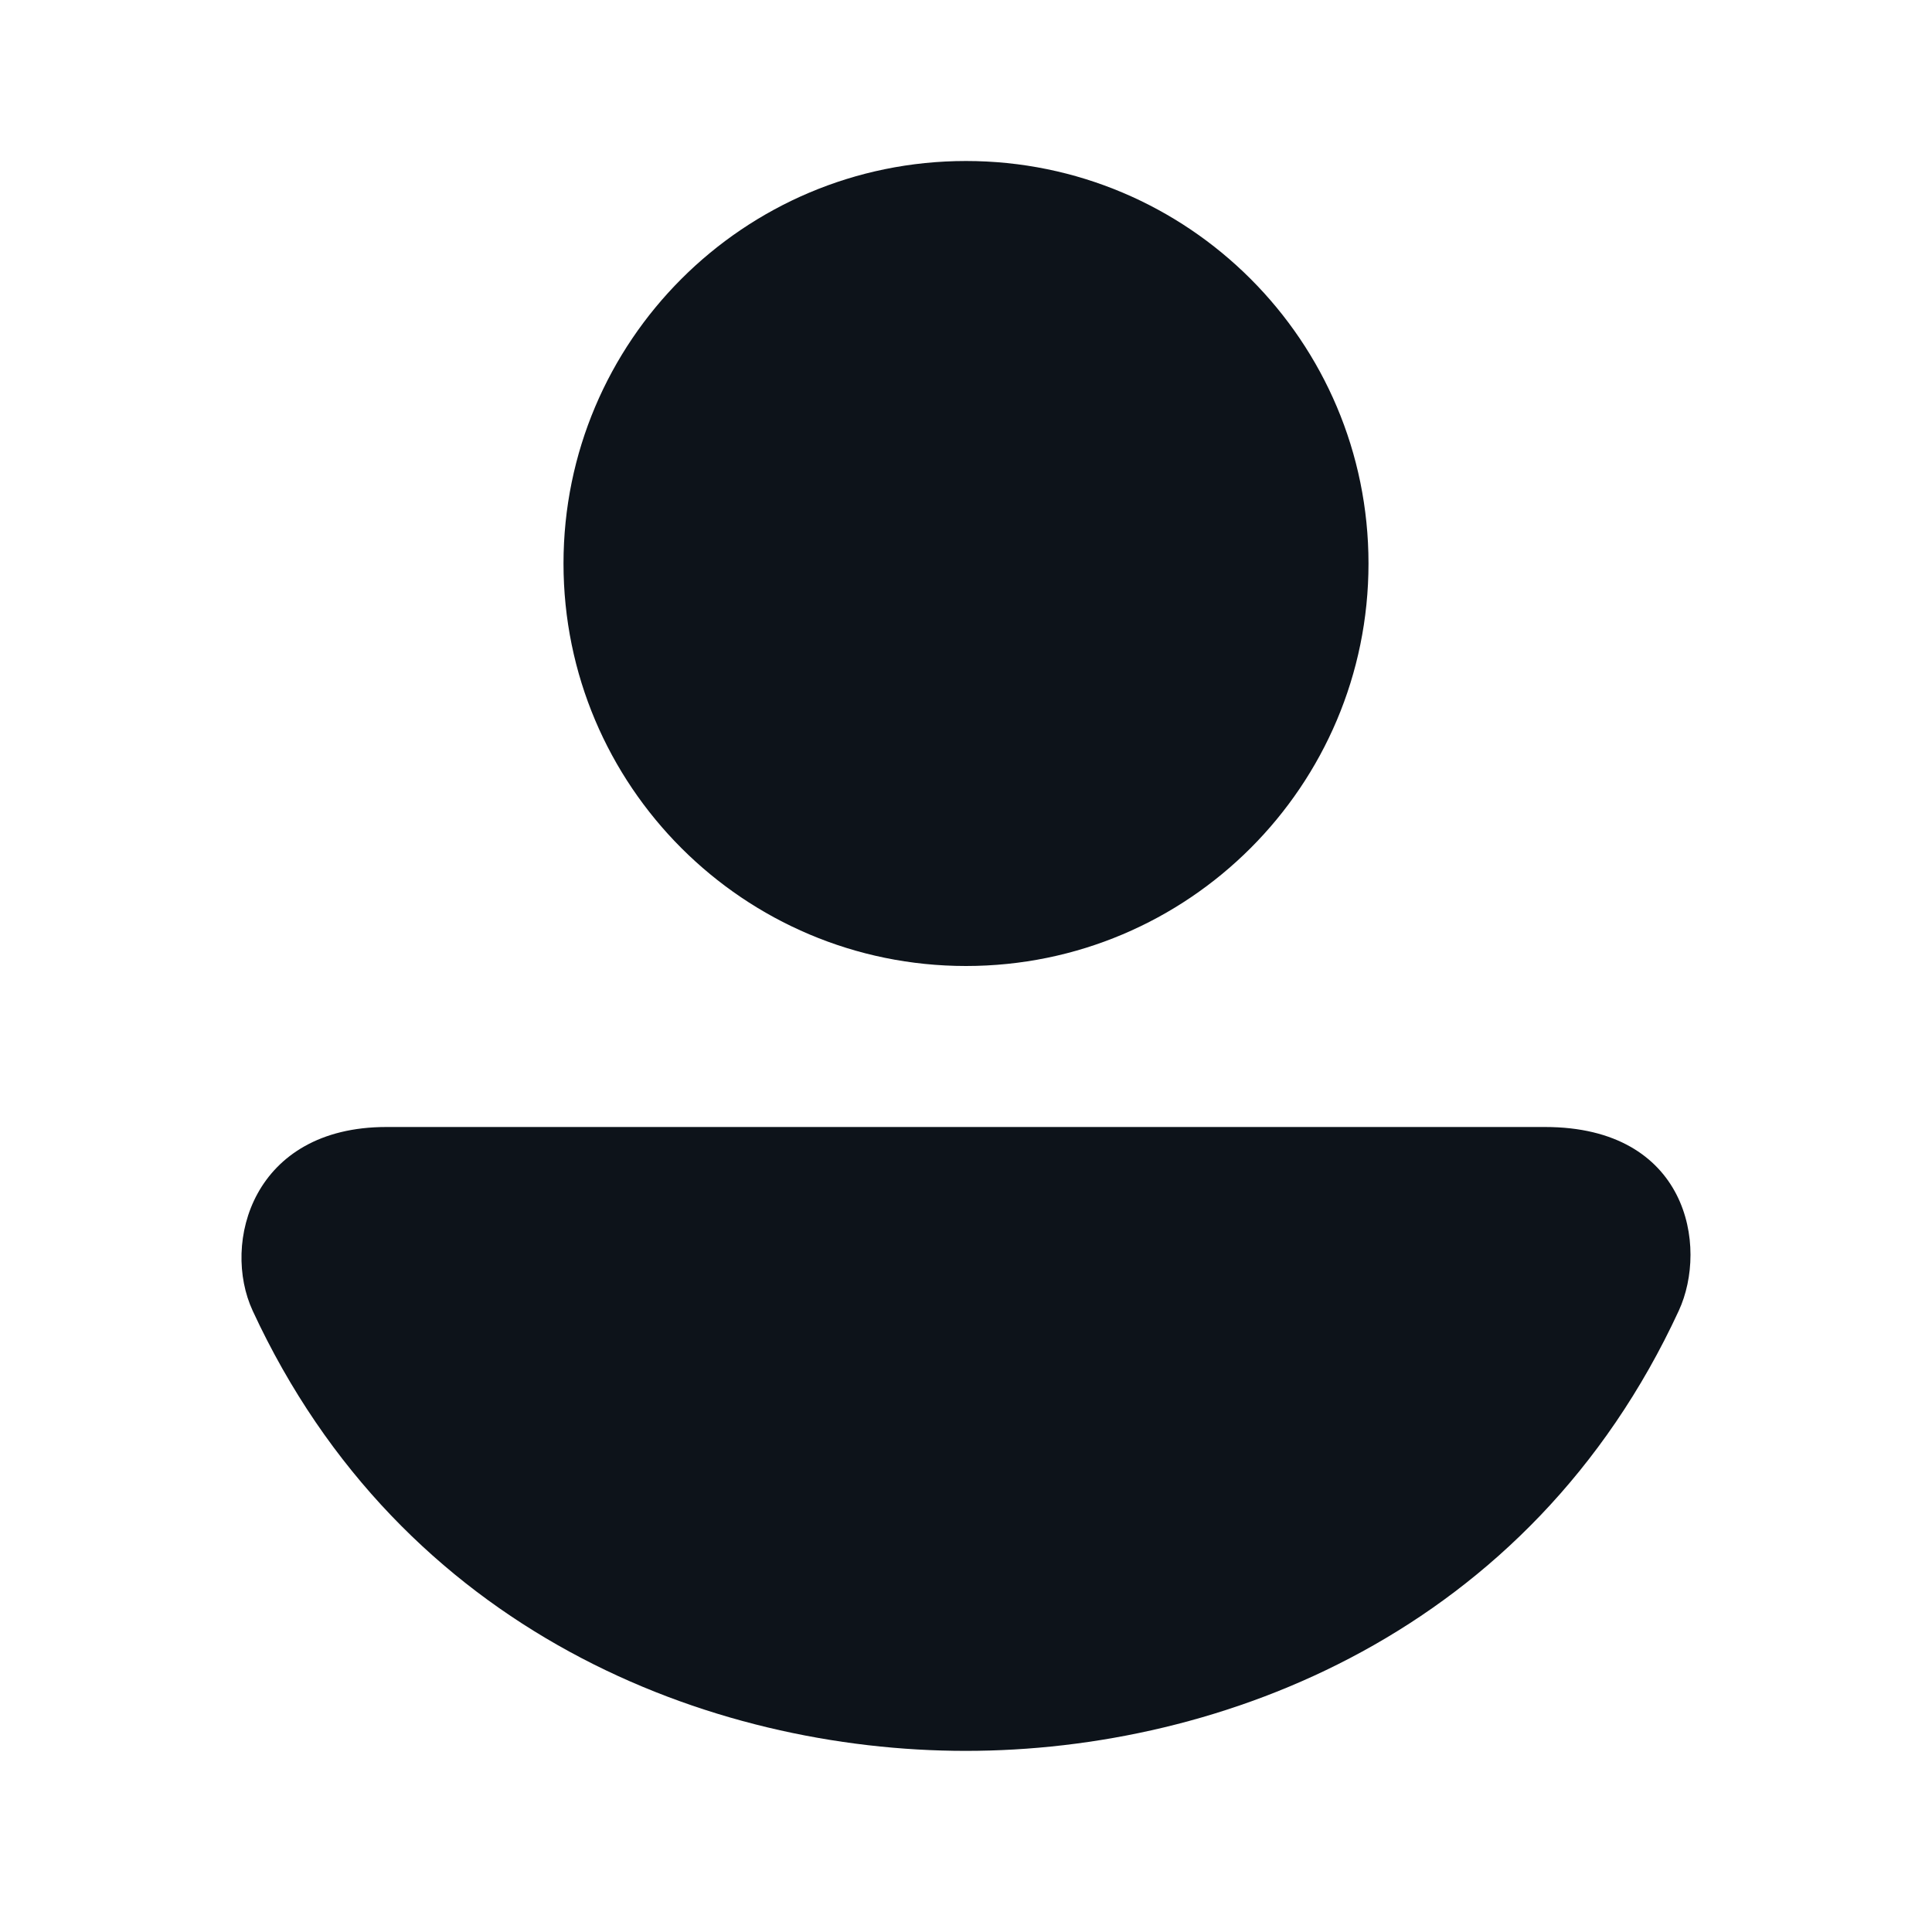
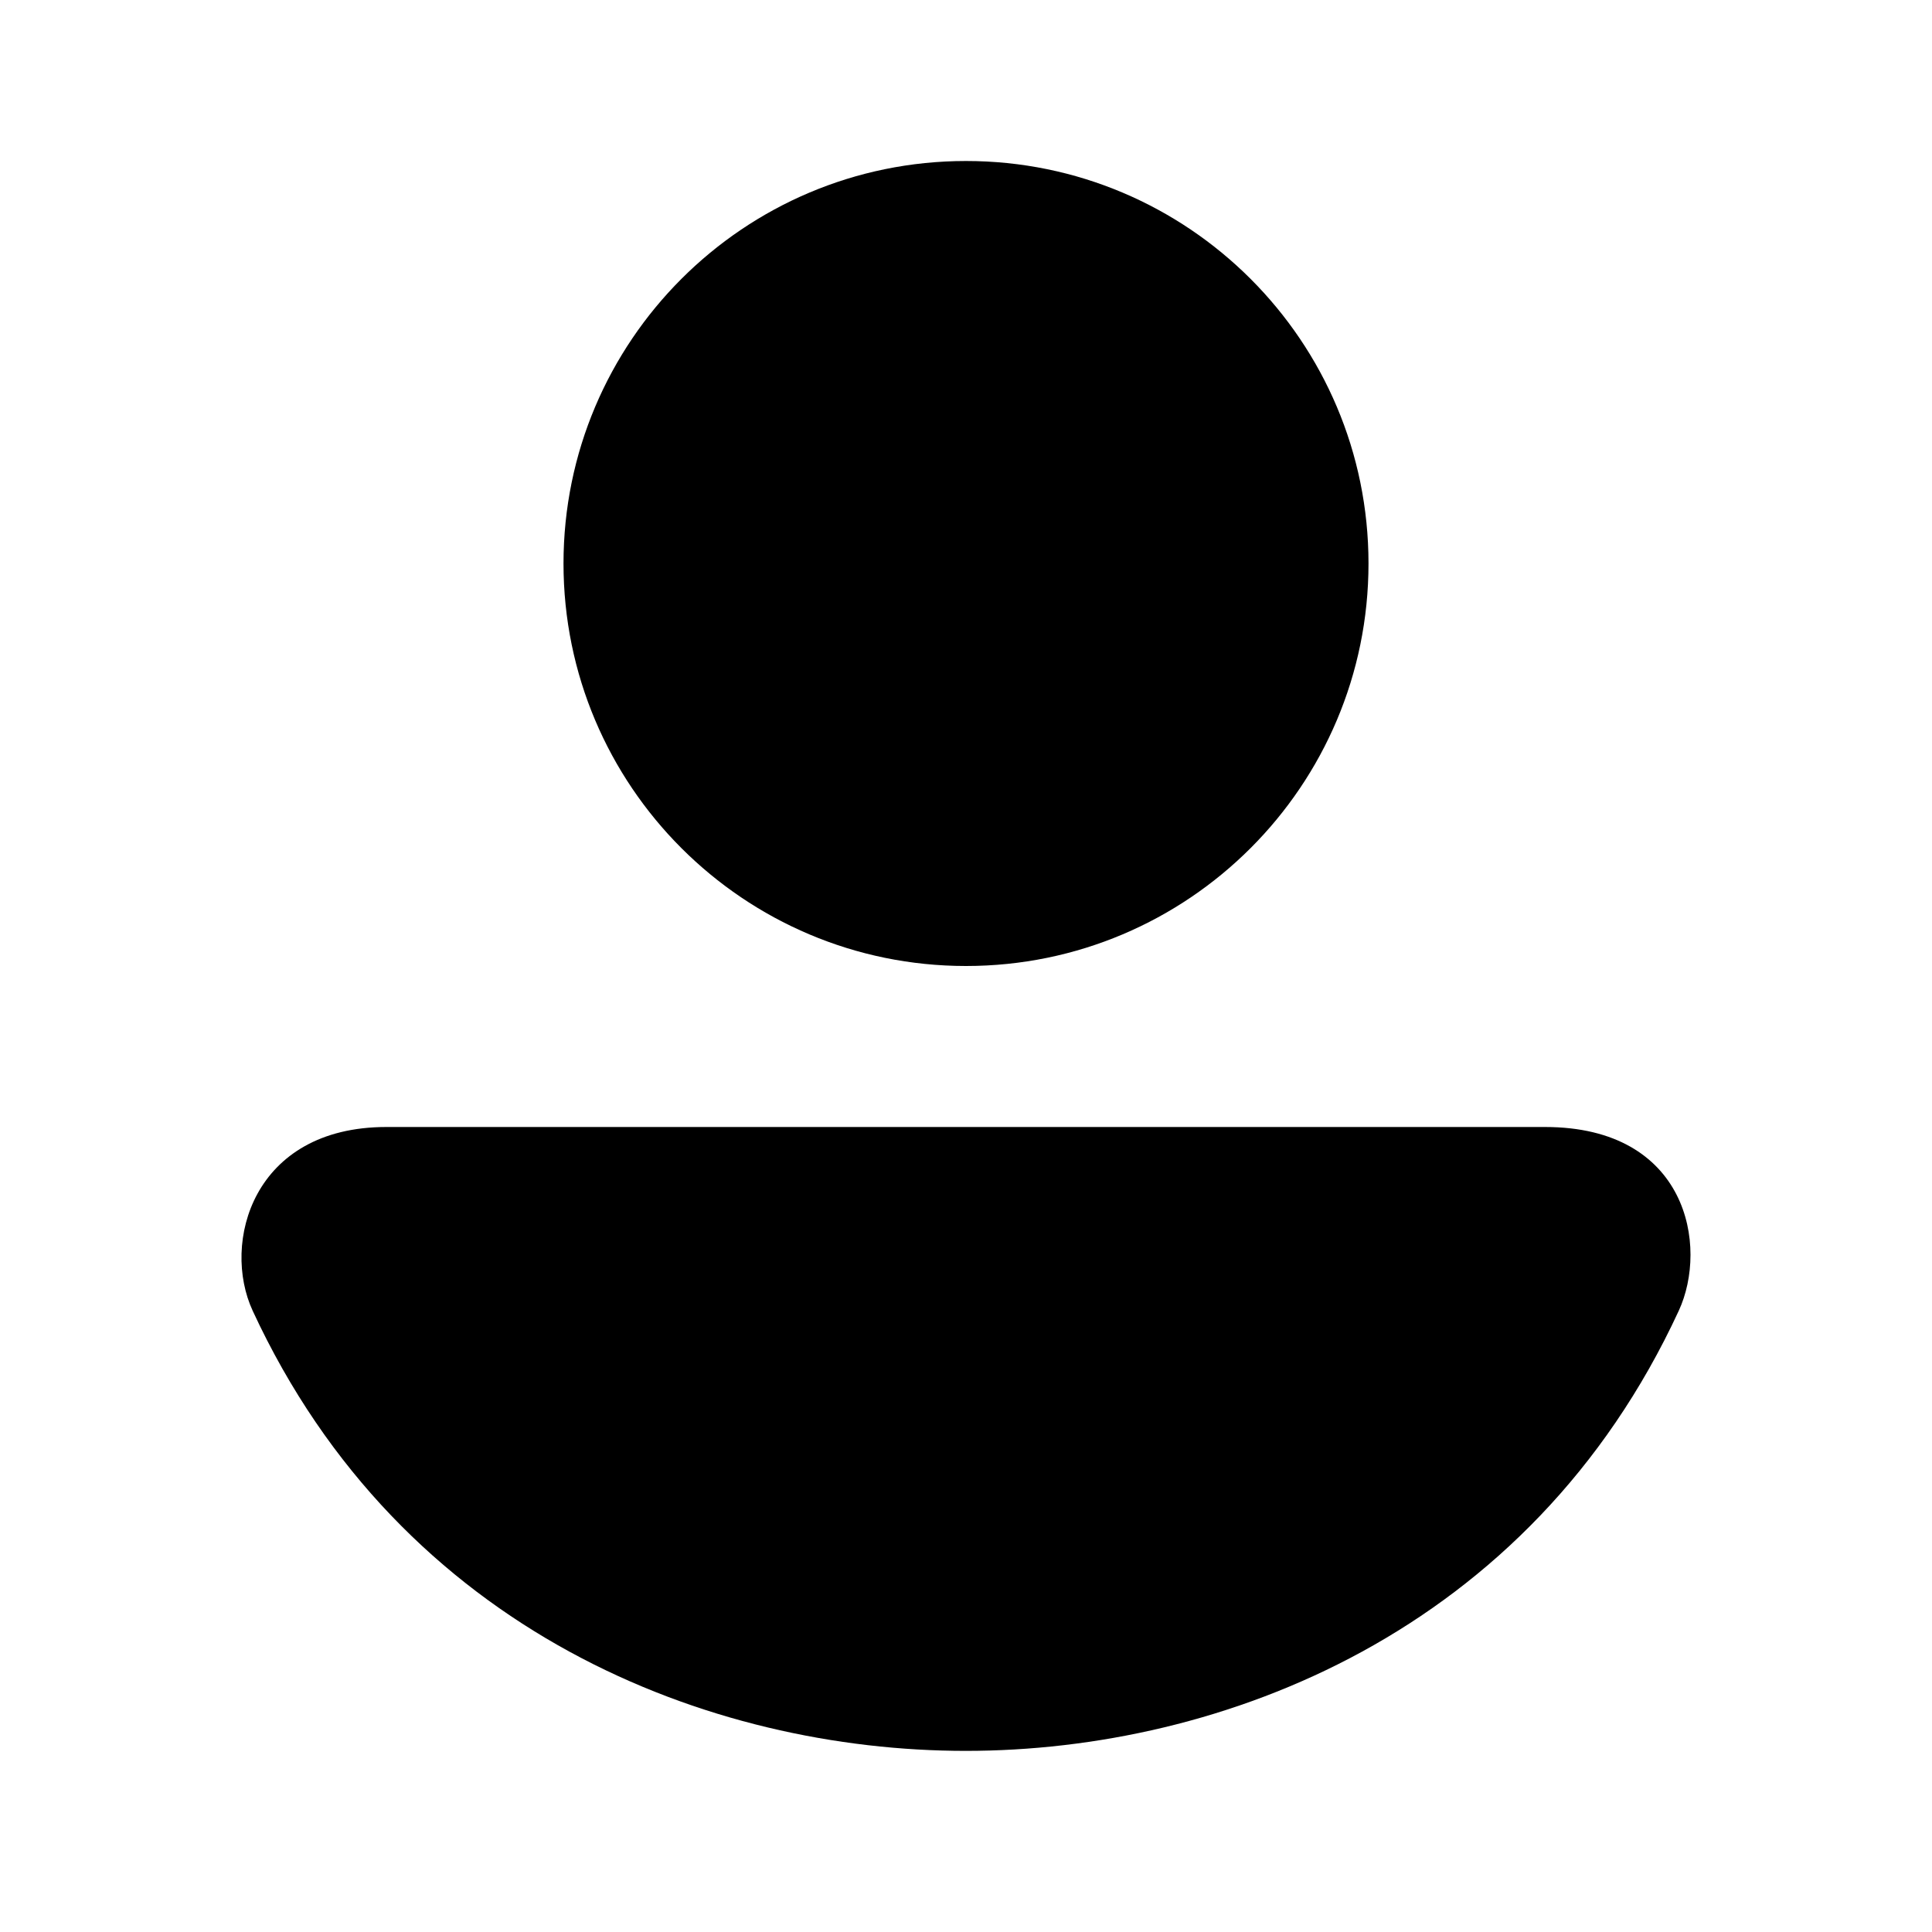
- <svg xmlns="http://www.w3.org/2000/svg" width="24" height="24" viewBox="0 0 24 24" fill="none">
-   <path fill-rule="evenodd" clip-rule="evenodd" d="M17 7C17 9.761 14.761 12 12 12C9.239 12 7 9.761 7 7C7 4.239 9.239 2 12 2C14.761 2 17 4.239 17 7ZM11.997 21.75C8.824 21.75 4.991 20.284 3.139 16.283C2.749 15.441 3.139 14 4.8 14H19.193C20.964 14 21.225 15.481 20.854 16.283C19.003 20.284 15.17 21.75 11.997 21.75Z" fill="#0D131A" />
+ <svg xmlns="http://www.w3.org/2000/svg" width="24" height="24" viewBox="0 0 24 24">
+   <path fill-rule="evenodd" clip-rule="evenodd" d="M17 7C17 9.761 14.761 12 12 12C9.239 12 7 9.761 7 7C7 4.239 9.239 2 12 2C14.761 2 17 4.239 17 7ZM11.997 21.75C8.824 21.75 4.991 20.284 3.139 16.283C2.749 15.441 3.139 14 4.8 14H19.193C20.964 14 21.225 15.481 20.854 16.283C19.003 20.284 15.17 21.75 11.997 21.75Z" fill="currentColor" />
</svg>
